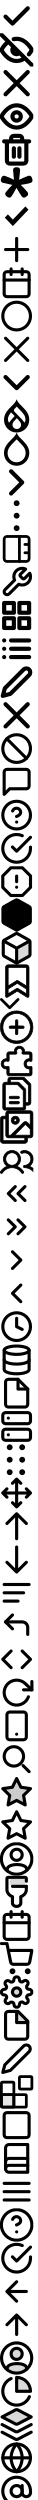
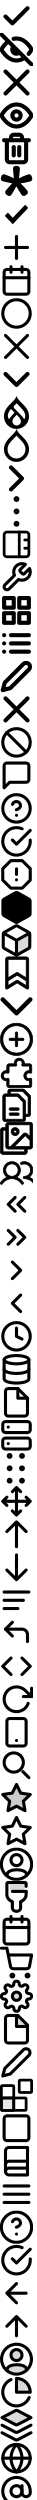
<svg xmlns="http://www.w3.org/2000/svg" xmlns:xlink="http://www.w3.org/1999/xlink">
  <symbol id="checkmark" viewBox="0 0 24 24">
    <path d="M20 6 9 17l-5-5" fill="none" stroke="currentColor" stroke-width="3" stroke-linecap="round" stroke-linejoin="round" />
  </symbol>
  <use xlink:href="#checkmark" width="24" height="24" />
  <view id="checkmark-view" viewBox="0 0 24 24" />
  <symbol id="hide" viewBox="0 0 24 24">
    <path d="M17.94 17.94A10.07 10.07 0 0 1 12 20c-7 0-11-8-11-8a18.45 18.45 0 0 1 5.06-5.94M9.9 4.24A9.12 9.12 0 0 1 12 4c7 0 11 8 11 8a18.5 18.5 0 0 1-2.16 3.19m-6.72-1.07a3 3 0 1 1-4.24-4.24M1 1l22 22" fill="none" stroke="currentColor" stroke-width="3" stroke-linecap="round" stroke-linejoin="round" />
  </symbol>
  <use xlink:href="#hide" y="24" width="24" height="24" />
  <view id="hide-view" viewBox="0 24 24 24" />
  <symbol id="remove" viewBox="0 0 24 24">
    <path d="M20 4 4 20M4 4l16 16" fill="none" stroke="currentColor" stroke-width="3" stroke-linecap="round" stroke-linejoin="round" />
  </symbol>
  <use xlink:href="#remove" y="48" width="24" height="24" />
  <view id="remove-view" viewBox="0 48 24 24" />
  <symbol id="show" viewBox="0 0 24 24">
    <g fill="none" stroke="currentColor" stroke-width="3" stroke-linecap="round" stroke-linejoin="round">
      <path d="M1 12s4-8 11-8 11 8 11 8-4 8-11 8-11-8-11-8z" />
      <circle cx="12" cy="12" r="3" />
    </g>
  </symbol>
  <use xlink:href="#show" y="72" width="24" height="24" />
  <view id="show-view" viewBox="0 72 24 24" />
  <symbol id="trash" viewBox="0 0 24 24">
    <path d="M3 6h18m-2 0v14a2 2 0 0 1-2 2H7a2 2 0 0 1-2-2V6m3 0V4a2 2 0 0 1 2-2h4a2 2 0 0 1 2 2v2m-6 5v6m4-6v6" fill="none" stroke="currentColor" stroke-width="3" stroke-linecap="round" stroke-linejoin="round" />
  </symbol>
  <use xlink:href="#trash" y="96" width="24" height="24" />
  <view id="trash-view" viewBox="0 96 24 24" />
  <symbol id="asterisk" viewBox="0 0 24 24">
    <path fill="currentColor" d="M2.04 11.869a1.973 1.973 0 0 1-1.39-2.53l.388-1.2a1.976 1.976 0 0 1 2.564-1.254c2.867 1.067 5.02 2.008 6.454 2.826-.31-2.963-.521-5.3-.633-7.013C9.35 1.584 10.245.671 11.36.671h1.172c1.129 0 2.036.933 1.96 2.06-.135 1.991-.378 4.307-.734 6.944 1.993-1.004 4.214-1.947 6.668-2.83 1.044-.376 2.182.202 2.524 1.258l.437 1.35c.338 1.045-.23 2.173-1.287 2.477a43.855 43.855 0 0 1-7.143 1.447c1.215 1.057 2.841 2.795 4.88 5.213a1.978 1.978 0 0 1-.38 2.888l-1.005.713c-.89.63-2.124.432-2.736-.472-1.14-1.684-2.421-3.75-3.843-6.2-1.316 2.507-2.515 4.58-3.596 6.212-.6.906-1.828 1.09-2.71.454l-.98-.707a1.986 1.986 0 0 1-.376-2.877c2.115-2.555 3.676-4.296 4.683-5.224-2.375-.459-4.66-.963-6.854-1.508Z" />
  </symbol>
  <use xlink:href="#asterisk" y="120" width="24" height="24" />
  <view id="asterisk-view" viewBox="0 120 24 24" />
  <symbol id="checked" viewBox="0 0 24 24">
    <path fill="currentColor" d="m5.692 10.644 3.58 3.758 9.036-9.489 2.226 2.34L9.272 19.088l-5.806-6.103 2.226-2.34Z" />
  </symbol>
  <use xlink:href="#checked" y="144" width="24" height="24" />
  <view id="checked-view" viewBox="0 144 24 24" />
  <symbol id="add" viewBox="0 0 24 24">
    <path d="M12 4v16m-8-8h16" fill="none" stroke="currentColor" stroke-width="2.25" stroke-linecap="round" stroke-linejoin="round" />
  </symbol>
  <use xlink:href="#add" y="168" width="24" height="24" />
  <view id="add-view" viewBox="0 168 24 24" />
  <symbol id="calendar" viewBox="0 0 24 24">
    <g fill="none" stroke="currentColor" stroke-width="2.25" stroke-linecap="round" stroke-linejoin="round">
      <rect x="3" y="4" width="18" height="18" rx="2" ry="2" />
      <path d="M16 2v4M8 2v4m-5 4h18" />
    </g>
  </symbol>
  <use xlink:href="#calendar" y="192" width="24" height="24" />
  <view id="calendar-view" viewBox="0 192 24 24" />
  <symbol id="circle" viewBox="0 0 24 24">
    <circle cx="12" cy="12" r="10" fill="none" stroke="currentColor" stroke-width="2.25" stroke-linecap="round" stroke-linejoin="round" />
  </symbol>
  <use xlink:href="#circle" y="216" width="24" height="24" />
  <view id="circle-view" viewBox="0 216 24 24" />
  <symbol id="close" viewBox="0 0 24 24">
    <path d="M20 4 4 20M4 4l16 16" fill="none" stroke="currentColor" stroke-width="2.25" stroke-linecap="round" stroke-linejoin="round" />
  </symbol>
  <use xlink:href="#close" y="240" width="24" height="24" />
  <view id="close-view" viewBox="0 240 24 24" />
  <symbol id="drop" viewBox="0 0 24 24">
    <path d="m4 8 8 8 8-8" fill="none" stroke="currentColor" stroke-width="3" stroke-linecap="round" stroke-linejoin="round" />
  </symbol>
  <use xlink:href="#drop" y="264" width="24" height="24" />
  <view id="drop-view" viewBox="0 264 24 24" />
  <symbol id="drupal" viewBox="0 0 24 24">
    <path d="M15.792 5.064C14.088 3.408 12.504 1.824 12.024 0c-.48 1.824-2.064 3.408-3.768 5.064-2.496 2.496-5.352 5.352-5.352 9.648-.144 5.016 3.888 9.192 8.904 9.288 5.016.096 9.216-3.888 9.288-8.904v-.384c.048-4.296-2.808-7.152-5.304-9.648ZM7.56 15.528a5.498 5.498 0 0 0-.696 1.128c-.048.048-.096.12-.168.12h-.048c-.216 0-.432-.384-.432-.384-.048-.096-.12-.216-.168-.312L6 15.984c-.552-1.2-.096-2.904-.096-2.904.216-.816.6-1.632 1.08-2.328.312-.432.648-.864.984-1.296l.432.432 2.04 2.064c.096.096.096.216 0 .312L8.328 14.64l-.768.888Zm4.56 5.952c-1.728 0-3.168-1.416-3.12-3.168 0-.768.312-1.512.768-2.064.648-.768 1.464-1.56 2.376-2.592 1.032 1.128 1.728 1.848 2.376 2.736.048.048.096.12.12.216.336.528.552 1.128.552 1.776.072 1.728-1.344 3.096-3.072 3.096Zm5.904-5.016a.497.497 0 0 1-.312.264h-.048a.913.913 0 0 1-.312-.216c-.552-.816-1.176-1.608-1.848-2.28l-.816-.864-2.76-2.856a35.757 35.757 0 0 1-1.632-1.68c0-.048-.048-.048-.048-.048a1.218 1.218 0 0 1-.216-.432v-.096c-.096-.48.096-.96.432-1.296.528-.528 1.08-1.08 1.608-1.632.552.6 1.176 1.2 1.776 1.824 1.2 1.128 2.28 2.376 3.288 3.72.816 1.176 1.248 2.496 1.248 3.936-.096.504-.168 1.104-.36 1.656Z" />
  </symbol>
  <use xlink:href="#drupal" y="288" width="24" height="24" />
  <view id="drupal-view" viewBox="0 288 24 24" />
  <symbol id="gin" viewBox="0 0 24 24">
    <path d="M12 4.92c.6.696 1.272 1.344 1.92 1.992 2.4 2.4 4.56 4.56 4.56 7.776v.408c-.096 3.528-3 6.384-6.528 6.384h-.12c-1.728-.048-3.384-.744-4.56-1.992-1.176-1.296-1.824-2.952-1.776-4.728v-.048c0-3.216 2.256-5.4 4.56-7.776A49.835 49.835 0 0 0 12 4.92ZM12 0c-.48 1.824-2.088 3.432-3.792 5.04-2.472 2.52-5.328 5.4-5.328 9.648-.12 5.04 3.912 9.216 8.904 9.312H12c4.92 0 9-3.96 9.12-8.904v-.384c0-4.296-2.88-7.128-5.352-9.648C14.088 3.432 12.48 1.824 12 0Z" />
  </symbol>
  <use xlink:href="#gin" y="312" width="24" height="24" />
  <view id="gin-view" viewBox="0 312 24 24" />
  <symbol id="handle" viewBox="0 0 24 24">
    <path d="m8 20 8-8-8-8" fill="none" stroke="currentColor" stroke-width="3" stroke-linecap="round" stroke-linejoin="round" />
  </symbol>
  <use xlink:href="#handle" y="336" width="24" height="24" />
  <view id="handle-view" viewBox="0 336 24 24" />
  <symbol id="more" viewBox="0 0 24 24">
    <path d="M12 13a1 1 0 1 0 0-2 1 1 0 0 0 0 2Zm0-9a1 1 0 1 0 0-2 1 1 0 0 0 0 2Zm0 18a1 1 0 1 0 0-2 1 1 0 0 0 0 2Z" fill="none" stroke="currentColor" stroke-width="2.25" stroke-linecap="round" stroke-linejoin="round" />
  </symbol>
  <use xlink:href="#more" y="360" width="24" height="24" />
  <view id="more-view" viewBox="0 360 24 24" />
  <symbol id="sidebar" viewBox="0 0 24 24">
    <g fill="none" stroke="currentColor" stroke-width="2" stroke-linecap="round" stroke-linejoin="round">
      <rect x="3" y="3" width="18" height="18" rx="2" ry="2" />
      <path d="M14 3v18m4-12.25h2m-2 6h2" />
    </g>
  </symbol>
  <use xlink:href="#sidebar" y="384" width="24" height="24" />
  <view id="sidebar-view" viewBox="0 384 24 24" />
  <symbol id="tool" viewBox="0 0 24 24">
    <path d="M14.7 6.3a1 1 0 0 0 0 1.4l1.6 1.6a1 1 0 0 0 1.4 0l3.77-3.77a6 6 0 0 1-7.94 7.94l-6.91 6.91a2.12 2.12 0 0 1-3-3l6.91-6.91a6 6 0 0 1 7.94-7.94l-3.76 3.76z" fill="none" stroke="currentColor" stroke-width="2.25" stroke-linecap="round" stroke-linejoin="round" />
  </symbol>
  <use xlink:href="#tool" y="408" width="24" height="24" />
  <view id="tool-view" viewBox="0 408 24 24" />
  <symbol id="grid" viewBox="0 0 24 24">
    <path d="M3 3h7v7H3zm11 0h7v7h-7zm0 11h7v7h-7zM3 14h7v7H3z" fill="none" stroke="currentColor" stroke-width="3" stroke-linecap="round" stroke-linejoin="round" />
  </symbol>
  <use xlink:href="#grid" y="432" width="24" height="24" />
  <view id="grid-view" viewBox="0 432 24 24" />
  <symbol id="list" viewBox="0 0 24 24">
    <path d="M8 6h13M8 12h13M8 18h13M3 6h.01M3 12h.01M3 18h.01" fill="none" stroke="currentColor" stroke-width="3" stroke-linecap="round" stroke-linejoin="round" />
  </symbol>
  <use xlink:href="#list" y="456" width="24" height="24" />
  <view id="list-view" viewBox="0 456 24 24" />
  <symbol id="media-edit" viewBox="0 0 24 24">
    <path d="M17 3a2.828 2.828 0 1 1 4 4L7.5 20.5 2 22l1.5-5.5L17 3z" fill="none" stroke="currentColor" stroke-width="3" stroke-linecap="round" stroke-linejoin="round" />
  </symbol>
  <use xlink:href="#media-edit" y="480" width="24" height="24" />
  <view id="media-edit-view" viewBox="0 480 24 24" />
  <symbol id="media-remove" viewBox="0 0 24 24">
    <path d="M20 4 4 20M4 4l16 16" fill="none" stroke="currentColor" stroke-width="3" stroke-linecap="round" stroke-linejoin="round" />
  </symbol>
  <use xlink:href="#media-remove" y="504" width="24" height="24" />
  <view id="media-remove-view" viewBox="0 504 24 24" />
  <symbol id="error" viewBox="0 0 24 24">
    <g fill="none" stroke="currentColor" stroke-width="2.25" stroke-linecap="round" stroke-linejoin="round">
      <circle cx="12" cy="12" r="10" />
      <path d="m4.93 4.93 14.14 14.14" />
    </g>
  </symbol>
  <use xlink:href="#error" y="528" width="24" height="24" />
  <view id="error-view" viewBox="0 528 24 24" />
  <symbol id="info" viewBox="0 0 24 24">
    <path d="M21 15a2 2 0 0 1-2 2H7l-4 4V5a2 2 0 0 1 2-2h14a2 2 0 0 1 2 2z" fill="none" stroke="currentColor" stroke-width="2.25" stroke-linecap="round" stroke-linejoin="round" />
  </symbol>
  <use xlink:href="#info" y="552" width="24" height="24" />
  <view id="info-view" viewBox="0 552 24 24" />
  <symbol id="question" viewBox="0 0 24 24">
    <g fill="none" stroke="currentColor" stroke-width="2.25" stroke-linecap="round" stroke-linejoin="round">
      <circle cx="12" cy="12" r="10" />
      <path d="M9.09 9a3 3 0 0 1 5.83 1c0 2-3 3-3 3m.08 4h.01" />
    </g>
  </symbol>
  <use xlink:href="#question" y="576" width="24" height="24" />
  <view id="question-view" viewBox="0 576 24 24" />
  <symbol id="status" viewBox="0 0 24 24">
    <g fill="none" stroke="currentColor" stroke-width="2.25" stroke-linecap="round" stroke-linejoin="round">
      <path d="M22 11.08V12a10 10 0 1 1-5.93-9.14" />
      <path d="M22 4 12 14.01l-3-3" />
    </g>
  </symbol>
  <use xlink:href="#status" y="600" width="24" height="24" />
  <view id="status-view" viewBox="0 600 24 24" />
  <symbol id="warning" viewBox="0 0 24 24">
    <path d="M7.86 2h8.28L22 7.86v8.28L16.14 22H7.86L2 16.14V7.86L7.86 2zM12 8v4m0 4h.01" fill="none" stroke="currentColor" stroke-width="2.25" stroke-linecap="round" stroke-linejoin="round" />
  </symbol>
  <use xlink:href="#warning" y="624" width="24" height="24" />
  <view id="warning-view" viewBox="0 624 24 24" />
  <symbol id="block" viewBox="0 0 24 24">
    <g stroke="currentColor" stroke-width="2.25" stroke-linecap="round" stroke-linejoin="round">
      <path d="M12.667 1.3h0l.005.003 8.55 4.798.003.001c.2.114.364.277.477.469.114.193.173.41.173.63V16.8c0 .22-.06.436-.173.63a1.298 1.298 0 0 1-.477.468h-.002l-8.551 4.8-.005.002a1.353 1.353 0 0 1-1.334 0l-.005-.003-8.55-4.798-.003-.001a1.298 1.298 0 0 1-.477-.469 1.243 1.243 0 0 1-.173-.629V7.2c0-.22.06-.437.173-.63a1.298 1.298 0 0 1 .48-.469l8.55-4.798h0l.005-.003a1.354 1.354 0 0 1 1.334 0Z" />
      <path d="m3 7 9 5 9-5m-9 16V12" />
    </g>
  </symbol>
  <use xlink:href="#block" y="648" width="24" height="24" />
  <view id="block-view" viewBox="0 648 24 24" />
  <symbol id="blocks" viewBox="0 0 24 24">
    <g fill="none" stroke="currentColor" stroke-width="2.25" stroke-linecap="round" stroke-linejoin="round">
      <path d="M12.643 1.544h0l.004.002 8.373 4.699h.002c.193.11.35.266.459.45.109.186.165.394.166.605v9.4c0 .21-.057.42-.166.604a1.248 1.248 0 0 1-.46.452l-8.374 4.698-.004.002a1.301 1.301 0 0 1-1.284 0l-.004-.002-8.373-4.698-.002-.002a1.248 1.248 0 0 1-.46-.45 1.193 1.193 0 0 1-.165-.604V7.3c0-.211.057-.42.166-.604.109-.185.266-.34.459-.45l.002-.001 8.373-4.699h0l.004-.002a1.303 1.303 0 0 1 1.284 0Z" />
      <path d="M3.188 7.104 12.001 12l8.812-4.896M12 22.77V12" />
    </g>
    <path d="m12 12 9.5-5v10.5L12 23V12Z" fill="currentColor" fill-opacity=".15" />
  </symbol>
  <use xlink:href="#blocks" y="672" width="24" height="24" />
  <view id="blocks-view" viewBox="0 672 24 24" />
  <symbol id="bookmarks" viewBox="0 0 24 24">
    <path d="M19.04 0H5.88A1.88 1.88 0 0 0 4 1.88v20.68a.94.94 0 0 0 1.438.797l7.022-4.389 7.023 4.389a.939.939 0 0 0 1.437-.797V1.88A1.88 1.88 0 0 0 19.04 0Zm0 1.88v13.345l-6.083-3.801a.94.94 0 0 0-.996 0l-6.081 3.8V1.88h13.16Zm-6.083 15.184a.94.94 0 0 0-.996 0l-6.081 3.8v-3.423l6.58-4.113 6.58 4.113v3.424l-6.083-3.801Z" fill="currentColor" stroke="currentColor" stroke-width=".5" stroke-linecap="round" stroke-linejoin="round" />
  </symbol>
  <use xlink:href="#bookmarks" y="696" width="24" height="24" />
  <view id="bookmarks-view" viewBox="0 696 24 24" />
-   <symbol id="chevron-down" viewBox="0 0 14 9">
-     <path d="m1 1 6 6 6-6" fill="none" stroke="currentColor" stroke-width="2" stroke-linecap="round" stroke-linejoin="round" />
-   </symbol>
-   <use xlink:href="#chevron-down" y="720" width="14" height="9" />
-   <view id="chevron-down-view" viewBox="0 720 14 9" />
+   <symbol id="chevron-down" viewBox="0 0 24 24">
+     <path d="m2 7 10 10L22 7" fill="none" stroke="currentColor" stroke-width="3.25" stroke-linecap="round" stroke-linejoin="round" />
+   </symbol>
+   <use xlink:href="#chevron-down" y="720" width="24" height="24" />
+   <view id="chevron-down-view" viewBox="0 720 24 24" />
  <symbol id="create" viewBox="0 0 24 24">
    <path d="M12 .25A11.75 11.75 0 1 0 23.75 12 11.762 11.762 0 0 0 12 .25Zm0 21.692A9.943 9.943 0 1 1 21.942 12 9.954 9.954 0 0 1 12 21.942ZM17.423 12a.903.903 0 0 1-.904.904h-3.615v3.615a.904.904 0 1 1-1.808 0v-3.615H7.481a.904.904 0 1 1 0-1.808h3.615V7.481a.904.904 0 1 1 1.808 0v3.615h3.615a.903.903 0 0 1 .904.904Z" fill="currentColor" stroke="currentColor" stroke-width=".5" stroke-linecap="round" stroke-linejoin="round" />
  </symbol>
-   <use xlink:href="#create" y="729" width="24" height="24" />
-   <view id="create-view" viewBox="0 729 24 24" />
+   <use xlink:href="#create" y="744" width="24" height="24" />
+   <view id="create-view" viewBox="0 744 24 24" />
  <symbol id="extend-new" viewBox="0 0 24 24">
    <path d="M22.715 16.35a.825.825 0 0 0-.793-.048 2.063 2.063 0 1 1 0-3.729.825.825 0 0 0 1.178-.746V7.425a1.65 1.65 0 0 0-1.65-1.65h-3.736a3.725 3.725 0 0 0-1.148-3.119 3.713 3.713 0 0 0-6.23 3.119H6.6a1.65 1.65 0 0 0-1.65 1.65v3.322a3.726 3.726 0 0 0-3.91 2.437 3.72 3.72 0 0 0 3.91 4.947v3.319A1.65 1.65 0 0 0 6.6 23.1h14.85a1.65 1.65 0 0 0 1.65-1.65v-4.402a.824.824 0 0 0-.385-.699Zm-1.265 5.1H6.6v-4.402a.825.825 0 0 0-1.18-.746 2.061 2.061 0 1 1 0-3.729.825.825 0 0 0 1.18-.746V7.425h4.815a.825.825 0 0 0 .746-1.18 2.063 2.063 0 1 1 3.729 0 .825.825 0 0 0 .745 1.18h4.815v3.324a3.713 3.713 0 1 0 0 7.379v3.322Z" fill="currentColor" stroke="currentColor" stroke-width=".55" stroke-linecap="round" stroke-linejoin="round" />
  </symbol>
-   <use xlink:href="#extend-new" y="753" width="24" height="24" />
-   <view id="extend-new-view" viewBox="0 753 24 24" />
+   <use xlink:href="#extend-new" y="768" width="24" height="24" />
+   <view id="extend-new-view" viewBox="0 768 24 24" />
  <symbol id="files" viewBox="0 0 24 24">
    <path d="M22.005 4.841 17.397.233a.92.92 0 0 0-.651-.27H7.53a1.843 1.843 0 0 0-1.844 1.844V3.65H3.843A1.843 1.843 0 0 0 2 5.493v16.589a1.844 1.844 0 0 0 1.843 1.843h12.902a1.843 1.843 0 0 0 1.844-1.843v-1.843h1.843a1.843 1.843 0 0 0 1.843-1.844V5.493a.922.922 0 0 0-.27-.652Zm-5.26 17.24H3.844V5.494h8.835l4.067 4.068v12.521Zm3.687-3.686h-1.843V9.18a.92.92 0 0 0-.27-.652L13.711 3.92a.922.922 0 0 0-.652-.27H7.53V1.807h8.835l4.068 4.067v12.521ZM13.98 14.71a.921.921 0 0 1-.922.922H7.53a.921.921 0 1 1 0-1.844h5.53a.921.921 0 0 1 .922.922Zm0 3.686a.921.921 0 0 1-.922.922H7.53a.921.921 0 1 1 0-1.843h5.53a.921.921 0 0 1 .922.921Z" fill="currentColor" stroke="currentColor" stroke-width=".5" stroke-linecap="round" stroke-linejoin="round" />
  </symbol>
-   <use xlink:href="#files" y="777" width="24" height="24" />
-   <view id="files-view" viewBox="0 777 24 24" />
+   <use xlink:href="#files" y="792" width="24" height="24" />
+   <view id="files-view" viewBox="0 792 24 24" />
  <symbol id="media" viewBox="0 0 24 24">
    <path d="M21.792.25H6.125a1.958 1.958 0 0 0-1.958 1.958v1.959H2.208A1.958 1.958 0 0 0 .25 6.125v15.667a1.959 1.959 0 0 0 1.958 1.958h15.667a1.959 1.959 0 0 0 1.958-1.958v-1.959h1.959a1.958 1.958 0 0 0 1.958-1.958V2.208A1.959 1.959 0 0 0 21.792.25ZM6.125 2.208h15.667V10.7l-2.044-2.044a1.959 1.959 0 0 0-2.769 0l-9.218 9.219H6.125V2.208Zm11.75 19.584H2.208V6.125h1.959v11.75a1.959 1.959 0 0 0 1.958 1.958h11.75v1.959Zm3.917-3.917h-11.26l7.833-7.833 3.427 3.427v4.406ZM11.02 10.042a2.938 2.938 0 1 0 0-5.876 2.938 2.938 0 0 0 0 5.876Zm0-3.917a.98.98 0 1 1 0 1.96.98.98 0 0 1 0-1.96Z" fill="currentColor" stroke="currentColor" stroke-width=".5" stroke-linecap="round" stroke-linejoin="round" />
  </symbol>
-   <use xlink:href="#media" y="801" width="24" height="24" />
-   <view id="media-view" viewBox="0 801 24 24" />
+   <use xlink:href="#media" y="816" width="24" height="24" />
+   <view id="media-view" viewBox="0 816 24 24" />
  <symbol id="people-new" viewBox="0 0 24 24">
    <path d="M12.091 16.286a6.188 6.188 0 1 0-6.857 0 9.881 9.881 0 0 0-4.871 3.888.825.825 0 1 0 1.382.902 8.25 8.25 0 0 1 13.833 0 .825.825 0 0 0 1.382-.902 9.881 9.881 0 0 0-4.87-3.888Zm-7.966-5.148a4.538 4.538 0 1 1 9.075 0 4.538 4.538 0 0 1-9.075 0Zm21.67 10.178a.825.825 0 0 1-1.14-.24 8.232 8.232 0 0 0-6.917-3.751.825.825 0 0 1 0-1.65 4.538 4.538 0 1 0-1.686-8.753.825.825 0 1 1-.612-1.53 6.188 6.188 0 0 1 5.726 10.894 9.881 9.881 0 0 1 4.87 3.888.825.825 0 0 1-.24 1.142Z" fill="currentColor" stroke="currentColor" stroke-width=".55" stroke-linecap="round" stroke-linejoin="round" />
  </symbol>
-   <use xlink:href="#people-new" y="825" width="24" height="24" />
-   <view id="people-new-view" viewBox="0 825 24 24" />
+   <use xlink:href="#people-new" y="840" width="24" height="24" />
+   <view id="people-new-view" viewBox="0 840 24 24" />
  <symbol id="first" viewBox="0 0 24 24">
    <path d="m11 17-5-5 5-5m7 10-5-5 5-5" fill="none" stroke="currentColor" stroke-width="2.25" stroke-linecap="round" stroke-linejoin="round" />
  </symbol>
-   <use xlink:href="#first" y="849" width="24" height="24" />
-   <view id="first-view" viewBox="0 849 24 24" />
+   <use xlink:href="#first" y="864" width="24" height="24" />
+   <view id="first-view" viewBox="0 864 24 24" />
  <symbol id="last" viewBox="0 0 24 24">
    <path d="m13 17 5-5-5-5M6 17l5-5-5-5" fill="none" stroke="currentColor" stroke-width="2.25" stroke-linecap="round" stroke-linejoin="round" />
  </symbol>
-   <use xlink:href="#last" y="873" width="24" height="24" />
-   <view id="last-view" viewBox="0 873 24 24" />
+   <use xlink:href="#last" y="888" width="24" height="24" />
+   <view id="last-view" viewBox="0 888 24 24" />
  <symbol id="next" viewBox="0 0 24 24">
    <path d="m9 18 6-6-6-6" fill="none" stroke="currentColor" stroke-width="2.25" stroke-linecap="round" stroke-linejoin="round" />
  </symbol>
-   <use xlink:href="#next" y="897" width="24" height="24" />
-   <view id="next-view" viewBox="0 897 24 24" />
+   <use xlink:href="#next" y="912" width="24" height="24" />
+   <view id="next-view" viewBox="0 912 24 24" />
  <symbol id="prev" viewBox="0 0 24 24">
    <path d="m15 18-6-6 6-6" fill="none" stroke="currentColor" stroke-width="2.25" stroke-linecap="round" stroke-linejoin="round" />
  </symbol>
-   <use xlink:href="#prev" y="921" width="24" height="24" />
-   <view id="prev-view" viewBox="0 921 24 24" />
+   <use xlink:href="#prev" y="936" width="24" height="24" />
+   <view id="prev-view" viewBox="0 936 24 24" />
  <symbol id="clock" viewBox="0 0 24 24">
    <g fill="none" stroke="currentColor" stroke-width="2.25" stroke-linecap="round" stroke-linejoin="round">
      <circle cx="12" cy="12" r="10" />
      <path d="M12 6v6l4 2" />
    </g>
  </symbol>
-   <use xlink:href="#clock" y="945" width="24" height="24" />
-   <view id="clock-view" viewBox="0 945 24 24" />
+   <use xlink:href="#clock" y="960" width="24" height="24" />
+   <view id="clock-view" viewBox="0 960 24 24" />
  <symbol id="database" viewBox="0 0 24 24">
    <g fill="none" stroke="currentColor" stroke-width="2.25" stroke-linecap="round" stroke-linejoin="round">
      <ellipse cx="12" cy="5" rx="9" ry="3" />
      <path d="M21 12c0 1.66-4 3-9 3s-9-1.34-9-3" />
      <path d="M3 5v14c0 1.66 4 3 9 3s9-1.34 9-3V5" />
    </g>
  </symbol>
-   <use xlink:href="#database" y="969" width="24" height="24" />
-   <view id="database-view" viewBox="0 969 24 24" />
+   <use xlink:href="#database" y="984" width="24" height="24" />
+   <view id="database-view" viewBox="0 984 24 24" />
  <symbol id="php" viewBox="0 0 24 24">
    <g fill="none" stroke="currentColor" stroke-width="2.25" stroke-linecap="round" stroke-linejoin="round">
      <path d="M13 2H6a2 2 0 0 0-2 2v16a2 2 0 0 0 2 2h12a2 2 0 0 0 2-2V9z" />
      <path d="M13 2v7h7" />
    </g>
  </symbol>
-   <use xlink:href="#php" y="993" width="24" height="24" />
-   <view id="php-view" viewBox="0 993 24 24" />
+   <use xlink:href="#php" y="1008" width="24" height="24" />
+   <view id="php-view" viewBox="0 1008 24 24" />
  <symbol id="server" viewBox="0 0 24 24">
    <g fill="none" stroke="currentColor" stroke-width="2.25" stroke-linecap="round" stroke-linejoin="round">
      <rect x="2" y="2" width="20" height="8" rx="2" ry="2" />
      <rect x="2" y="14" width="20" height="8" rx="2" ry="2" />
      <path d="M6 6h.01M6 18h.01" />
    </g>
  </symbol>
-   <use xlink:href="#server" y="1017" width="24" height="24" />
-   <view id="server-view" viewBox="0 1017 24 24" />
+   <use xlink:href="#server" y="1032" width="24" height="24" />
+   <view id="server-view" viewBox="0 1032 24 24" />
  <symbol id="drag-dots" viewBox="0 0 24 24">
    <path d="M7 13a1 1 0 1 0 0-2 1 1 0 0 0 0 2Zm0-9a1 1 0 1 0 0-2 1 1 0 0 0 0 2Zm0 18a1 1 0 1 0 0-2 1 1 0 0 0 0 2Zm9-9a1 1 0 1 0 0-2 1 1 0 0 0 0 2Zm0-9a1 1 0 1 0 0-2 1 1 0 0 0 0 2Zm0 18a1 1 0 1 0 0-2 1 1 0 0 0 0 2Z" fill="none" stroke="currentColor" stroke-width="2.25" stroke-linecap="round" stroke-linejoin="round" />
  </symbol>
-   <use xlink:href="#drag-dots" y="1041" width="24" height="24" />
-   <view id="drag-dots-view" viewBox="0 1041 24 24" />
+   <use xlink:href="#drag-dots" y="1056" width="24" height="24" />
+   <view id="drag-dots-view" viewBox="0 1056 24 24" />
  <symbol id="drag" viewBox="0 0 24 24">
    <path d="m5 9-3 3 3 3M9 5l3-3 3 3m0 14-3 3-3-3M19 9l3 3-3 3M2 12h20M12 2v20" fill="none" stroke="currentColor" stroke-width="2.25" stroke-linecap="round" stroke-linejoin="round" />
  </symbol>
-   <use xlink:href="#drag" y="1065" width="24" height="24" />
-   <view id="drag-view" viewBox="0 1065 24 24" />
+   <use xlink:href="#drag" y="1080" width="24" height="24" />
+   <view id="drag-view" viewBox="0 1080 24 24" />
  <symbol id="sort-asc" viewBox="0 0 24 24">
    <path d="M12 21V3m-7 7 7-7 7 7" fill="none" stroke="currentColor" stroke-width="2.25" stroke-linecap="round" stroke-linejoin="round" />
  </symbol>
-   <use xlink:href="#sort-asc" y="1089" width="24" height="24" />
-   <view id="sort-asc-view" viewBox="0 1089 24 24" />
+   <use xlink:href="#sort-asc" y="1104" width="24" height="24" />
+   <view id="sort-asc-view" viewBox="0 1104 24 24" />
  <symbol id="sort-desc" viewBox="0 0 24 24">
    <path d="M12 3v18m7-7-7 7-7-7" fill="none" stroke="currentColor" stroke-width="2.25" stroke-linecap="round" stroke-linejoin="round" />
  </symbol>
-   <use xlink:href="#sort-desc" y="1113" width="24" height="24" />
-   <view id="sort-desc-view" viewBox="0 1113 24 24" />
+   <use xlink:href="#sort-desc" y="1128" width="24" height="24" />
+   <view id="sort-desc-view" viewBox="0 1128 24 24" />
  <symbol id="sort" viewBox="0 0 24 24">
    <path d="M3 12h14M3 6h18M3 18h10" fill="none" stroke="currentColor" stroke-width="2.25" stroke-linecap="round" stroke-linejoin="round" />
  </symbol>
-   <use xlink:href="#sort" y="1137" width="24" height="24" />
-   <view id="sort-view" viewBox="0 1137 24 24" />
+   <use xlink:href="#sort" y="1152" width="24" height="24" />
+   <view id="sort-view" viewBox="0 1152 24 24" />
  <symbol id="backtosite" viewBox="0 0 24 24">
    <g fill="none" stroke="currentColor" stroke-width="2.25" stroke-linecap="round" stroke-linejoin="round">
      <path d="M9 14 4 9l5-5" />
      <path d="M20 18v-5a4 4 0 0 0-4-4H4" />
    </g>
  </symbol>
-   <use xlink:href="#backtosite" y="1161" width="24" height="24" />
-   <view id="backtosite-view" viewBox="0 1161 24 24" />
+   <use xlink:href="#backtosite" y="1176" width="24" height="24" />
+   <view id="backtosite-view" viewBox="0 1176 24 24" />
  <symbol id="devel" viewBox="0 0 24 24">
    <path d="m16 18 6-6-6-6M8 6l-6 6 6 6" fill="none" stroke="currentColor" stroke-width="2.25" stroke-linecap="round" stroke-linejoin="round" />
  </symbol>
-   <use xlink:href="#devel" y="1185" width="24" height="24" />
-   <view id="devel-view" viewBox="0 1185 24 24" />
+   <use xlink:href="#devel" y="1200" width="24" height="24" />
+   <view id="devel-view" viewBox="0 1200 24 24" />
  <symbol id="rebuild-cache" viewBox="0 0 24 24">
    <g fill="none" stroke="currentColor" stroke-width="2.25" stroke-linecap="round" stroke-linejoin="round">
      <path d="M23 4v6h-6" />
      <path d="M20.49 15a9 9 0 1 1-2.12-9.36L23 10" />
    </g>
  </symbol>
-   <use xlink:href="#rebuild-cache" y="1209" width="24" height="24" />
-   <view id="rebuild-cache-view" viewBox="0 1209 24 24" />
+   <use xlink:href="#rebuild-cache" y="1224" width="24" height="24" />
+   <view id="rebuild-cache-view" viewBox="0 1224 24 24" />
  <symbol id="responsive-preview" viewBox="0 0 24 24">
    <g fill="none" stroke="currentColor" stroke-width="2.25" stroke-linecap="round" stroke-linejoin="round">
      <rect x="5" y="2" width="14" height="20" rx="2" ry="2" />
      <path d="M12 18h.01" />
    </g>
  </symbol>
-   <use xlink:href="#responsive-preview" y="1233" width="24" height="24" />
-   <view id="responsive-preview-view" viewBox="0 1233 24 24" />
+   <use xlink:href="#responsive-preview" y="1248" width="24" height="24" />
+   <view id="responsive-preview-view" viewBox="0 1248 24 24" />
  <symbol id="search" viewBox="0 0 24 24">
    <path d="M10 17a7 7 0 1 0 0-14 7 7 0 0 0 0 14Zm11 4-4.35-4.35" fill="none" stroke="currentColor" stroke-width="2.25" stroke-linecap="round" stroke-linejoin="round" />
  </symbol>
-   <use xlink:href="#search" y="1257" width="24" height="24" />
-   <view id="search-view" viewBox="0 1257 24 24" />
+   <use xlink:href="#search" y="1272" width="24" height="24" />
+   <view id="search-view" viewBox="0 1272 24 24" />
  <symbol id="shortcut-filled" viewBox="0 0 24 24">
    <path d="m12 2 3.09 6.26L22 9.27l-5 4.87 1.18 6.88L12 17.77l-6.18 3.25L7 14.14 2 9.27l6.91-1.01L12 2z" fill="currentColor" fill-opacity=".2" stroke="currentColor" stroke-width="2.25" stroke-linecap="round" stroke-linejoin="round" />
  </symbol>
-   <use xlink:href="#shortcut-filled" y="1281" width="24" height="24" />
-   <view id="shortcut-filled-view" viewBox="0 1281 24 24" />
+   <use xlink:href="#shortcut-filled" y="1296" width="24" height="24" />
+   <view id="shortcut-filled-view" viewBox="0 1296 24 24" />
  <symbol id="shortcut" viewBox="0 0 24 24">
    <path d="m12 2 3.09 6.26L22 9.27l-5 4.87 1.18 6.88L12 17.77l-6.18 3.25L7 14.14 2 9.27l6.91-1.01L12 2z" fill="none" stroke="currentColor" stroke-width="2.25" stroke-linecap="round" stroke-linejoin="round" />
  </symbol>
-   <use xlink:href="#shortcut" y="1305" width="24" height="24" />
-   <view id="shortcut-view" viewBox="0 1305 24 24" />
+   <use xlink:href="#shortcut" y="1320" width="24" height="24" />
+   <view id="shortcut-view" viewBox="0 1320 24 24" />
  <symbol id="user" viewBox="0 0 24 24">
    <g fill="none" stroke="currentColor" stroke-width="2.25" stroke-linecap="round" stroke-linejoin="round">
      <path d="M12 13a4 4 0 1 0 0-8 4 4 0 0 0 0 8Zm-6.75 7v-.667C5.25 17 9.314 16 12.25 16s7 1 7 3.333V20" />
      <path d="M23 12c0 6.075-4.925 11-11 11S1 18.075 1 12 5.925 1 12 1s11 4.925 11 11Z" />
    </g>
  </symbol>
-   <use xlink:href="#user" y="1329" width="24" height="24" />
-   <view id="user-view" viewBox="0 1329 24 24" />
+   <use xlink:href="#user" y="1344" width="24" height="24" />
+   <view id="user-view" viewBox="0 1344 24 24" />
  <symbol id="appearance" viewBox="0 0 24 24">
    <g fill="none" stroke="currentColor" stroke-width="2.25" stroke-linecap="round" stroke-linejoin="round">
      <path d="M9 7.75h10" />
      <path fill="currentColor" fill-opacity=".15" stroke="none" d="M7 2.25h11v4.5H7z" />
      <path d="M19 4.077v-2.02c0-.445-.448-.807-1-.807H6c-.552 0-1 .362-1 .808v8.077c.004 2.175 1.562 4.153 4 5.077v4.615c0 1.338 1.343 2.423 3 2.423s3-1.085 3-2.423v-4.615c2.438-.924 3.997-2.902 4-5.077V7.75" />
    </g>
  </symbol>
-   <use xlink:href="#appearance" y="1353" width="24" height="24" />
-   <view id="appearance-view" viewBox="0 1353 24 24" />
+   <use xlink:href="#appearance" y="1368" width="24" height="24" />
+   <view id="appearance-view" viewBox="0 1368 24 24" />
  <symbol id="bat" viewBox="0 0 24 24">
    <g fill="none" stroke="currentColor" stroke-width="2.25" stroke-linecap="round" stroke-linejoin="round">
      <rect x="3" y="4" width="18" height="18" rx="2" ry="2" />
      <path d="M16 2v4M8 2v4m-5 4h18" />
    </g>
  </symbol>
-   <use xlink:href="#bat" y="1377" width="24" height="24" />
-   <view id="bat-view" viewBox="0 1377 24 24" />
+   <use xlink:href="#bat" y="1392" width="24" height="24" />
+   <view id="bat-view" viewBox="0 1392 24 24" />
  <symbol id="commerce" viewBox="0 0 24 24">
    <g fill="none" stroke="currentColor" stroke-width="2.25" stroke-linecap="round" stroke-linejoin="round">
      <circle cx="9" cy="21" r="1" />
      <circle cx="20" cy="21" r="1" />
      <path d="M1 1h4l2.68 13.39a2 2 0 0 0 2 1.61h9.72a2 2 0 0 0 2-1.61L23 6H6" />
    </g>
  </symbol>
-   <use xlink:href="#commerce" y="1401" width="24" height="24" />
-   <view id="commerce-view" viewBox="0 1401 24 24" />
+   <use xlink:href="#commerce" y="1416" width="24" height="24" />
+   <view id="commerce-view" viewBox="0 1416 24 24" />
  <symbol id="config" viewBox="0 0 24 24">
    <g fill="none" stroke="currentColor" stroke-width="2.25" stroke-linecap="round" stroke-linejoin="round">
      <circle fill="currentColor" fill-opacity=".15" cx="12" cy="12" r="3" />
      <path d="M19.4 15a1.65 1.65 0 0 0 .33 1.82l.06.06a2 2 0 0 1 0 2.83 2 2 0 0 1-2.83 0l-.06-.06a1.65 1.65 0 0 0-1.82-.33 1.65 1.65 0 0 0-1 1.51V21a2 2 0 0 1-2 2 2 2 0 0 1-2-2v-.09A1.65 1.65 0 0 0 9 19.4a1.65 1.65 0 0 0-1.82.33l-.06.06a2 2 0 0 1-2.83 0 2 2 0 0 1 0-2.83l.06-.06a1.65 1.65 0 0 0 .33-1.82 1.65 1.65 0 0 0-1.51-1H3a2 2 0 0 1-2-2 2 2 0 0 1 2-2h.09A1.65 1.65 0 0 0 4.6 9a1.65 1.65 0 0 0-.33-1.82l-.06-.06a2 2 0 0 1 0-2.83 2 2 0 0 1 2.83 0l.06.06a1.65 1.65 0 0 0 1.82.33H9a1.65 1.65 0 0 0 1-1.51V3a2 2 0 0 1 2-2 2 2 0 0 1 2 2v.09a1.65 1.65 0 0 0 1 1.51 1.65 1.65 0 0 0 1.82-.33l.06-.06a2 2 0 0 1 2.83 0 2 2 0 0 1 0 2.83l-.06.06a1.65 1.65 0 0 0-.33 1.82V9a1.65 1.65 0 0 0 1.51 1H21a2 2 0 0 1 2 2 2 2 0 0 1-2 2h-.09a1.65 1.65 0 0 0-1.51 1z" />
    </g>
  </symbol>
-   <use xlink:href="#config" y="1425" width="24" height="24" />
-   <view id="config-view" viewBox="0 1425 24 24" />
+   <use xlink:href="#config" y="1440" width="24" height="24" />
+   <view id="config-view" viewBox="0 1440 24 24" />
  <symbol id="content" viewBox="0 0 24 24">
    <g fill="none" stroke="currentColor" stroke-width="2.25" stroke-linecap="round" stroke-linejoin="round">
      <path d="M13 2H6a2 2 0 0 0-2 2v16a2 2 0 0 0 2 2h12a2 2 0 0 0 2-2V9z" />
      <path fill="currentColor" fill-opacity=".15" d="M12 2v8h8" />
    </g>
  </symbol>
-   <use xlink:href="#content" y="1449" width="24" height="24" />
-   <view id="content-view" viewBox="0 1449 24 24" />
+   <use xlink:href="#content" y="1464" width="24" height="24" />
+   <view id="content-view" viewBox="0 1464 24 24" />
  <symbol id="edit" viewBox="0 0 24 24">
    <path d="M17 3a2.828 2.828 0 1 1 4 4L7.5 20.5 2 22l1.5-5.5L17 3z" fill="none" stroke="currentColor" stroke-width="2.25" stroke-linecap="round" stroke-linejoin="round" />
  </symbol>
-   <use xlink:href="#edit" y="1473" width="24" height="24" />
-   <view id="edit-view" viewBox="0 1473 24 24" />
+   <use xlink:href="#edit" y="1488" width="24" height="24" />
+   <view id="edit-view" viewBox="0 1488 24 24" />
  <symbol id="extend" viewBox="0 0 24 24">
    <path d="M14.75 10h7.5c.5 0 .75-.23.75-.692V1.692C23 1.31 22.664 1 22.25 1h-7.5c-.414 0-.75.31-.75.692v7.616c0 .382.336.692.75.692ZM1 14h9V5.692C10 5.31 9.664 5 9.25 5h-7.5c-.414 0-.75.31-.75.692V14Zm.75 9H10v-9H1v8.308c0 .382.336.692.75.692ZM10 23h8.25c.5 0 .75-.23.75-.692v-7.616c0-.382-.336-.692-.75-.692H10v9Z" fill="none" stroke="currentColor" stroke-width="2" stroke-linecap="round" stroke-linejoin="round" />
    <path fill="currentColor" fill-opacity=".1" d="M1.75 23H10v-9H1v8.308c0 .382.336.692.75.692Z" stroke="currentColor" stroke-width="2" stroke-linecap="round" stroke-linejoin="round" />
  </symbol>
-   <use xlink:href="#extend" y="1497" width="24" height="24" />
-   <view id="extend-view" viewBox="0 1497 24 24" />
+   <use xlink:href="#extend" y="1512" width="24" height="24" />
+   <view id="extend-view" viewBox="0 1512 24 24" />
  <symbol id="fallback" viewBox="0 0 24 24">
    <rect x="3" y="3" width="18" height="18" rx="2" ry="2" fill="none" stroke="currentColor" stroke-width="2.25" stroke-linecap="round" stroke-linejoin="round" />
  </symbol>
-   <use xlink:href="#fallback" y="1521" width="24" height="24" />
-   <view id="fallback-view" viewBox="0 1521 24 24" />
+   <use xlink:href="#fallback" y="1536" width="24" height="24" />
+   <view id="fallback-view" viewBox="0 1536 24 24" />
  <symbol id="group" viewBox="0 0 24 24">
    <g fill="none" stroke="currentColor" stroke-width="2.25" stroke-linecap="round" stroke-linejoin="round">
      <path d="M4 19.5A2.5 2.5 0 0 1 6.5 17H20M4 14.5A2.5 2.5 0 0 1 6.5 12H20" />
      <path d="M6.5 2H20v20H6.5A2.5 2.5 0 0 1 4 19.5v-15A2.5 2.5 0 0 1 6.5 2v0Z" />
    </g>
  </symbol>
-   <use xlink:href="#group" y="1545" width="24" height="24" />
-   <view id="group-view" viewBox="0 1545 24 24" />
+   <use xlink:href="#group" y="1560" width="24" height="24" />
+   <view id="group-view" viewBox="0 1560 24 24" />
  <symbol id="hamburger" viewBox="0 0 24 24">
    <path d="M3 12h18M3 6h18M3 18h18" fill="none" stroke="currentColor" stroke-width="2.25" stroke-linecap="round" stroke-linejoin="round" />
  </symbol>
-   <use xlink:href="#hamburger" y="1569" width="24" height="24" />
-   <view id="hamburger-view" viewBox="0 1569 24 24" />
+   <use xlink:href="#hamburger" y="1584" width="24" height="24" />
+   <view id="hamburger-view" viewBox="0 1584 24 24" />
  <symbol id="help" viewBox="0 0 24 24">
    <g fill="none" stroke="currentColor" stroke-width="2.25" stroke-linecap="round" stroke-linejoin="round">
      <path d="M23 12c0 6.075-4.925 11-11 11S1 18.075 1 12 5.925 1 12 1s11 4.925 11 11Z" />
      <path d="M9.09 8a3 3 0 0 1 5.83 1c0 2-3 3-3 3m.08 5h.01" />
    </g>
  </symbol>
-   <use xlink:href="#help" y="1593" width="24" height="24" />
-   <view id="help-view" viewBox="0 1593 24 24" />
+   <use xlink:href="#help" y="1608" width="24" height="24" />
+   <view id="help-view" viewBox="0 1608 24 24" />
  <symbol id="local-tasks" viewBox="0 0 24 24">
    <g fill="none" stroke="currentColor" stroke-width="2.25" stroke-linecap="round" stroke-linejoin="round">
      <path d="M22 11.08V12a10 10 0 1 1-5.93-9.14" />
      <path d="M22 4 12 14.01l-3-3" />
    </g>
  </symbol>
-   <use xlink:href="#local-tasks" y="1617" width="24" height="24" />
-   <view id="local-tasks-view" viewBox="0 1617 24 24" />
+   <use xlink:href="#local-tasks" y="1632" width="24" height="24" />
+   <view id="local-tasks-view" viewBox="0 1632 24 24" />
  <symbol id="nav-toggle-toleft" viewBox="0 0 24 24">
    <path d="M19 12H5m7 7-7-7 7-7" fill="none" stroke="currentColor" stroke-width="2.25" stroke-linecap="round" stroke-linejoin="round" />
  </symbol>
-   <use xlink:href="#nav-toggle-toleft" y="1641" width="24" height="24" />
-   <view id="nav-toggle-toleft-view" viewBox="0 1641 24 24" />
+   <use xlink:href="#nav-toggle-toleft" y="1656" width="24" height="24" />
+   <view id="nav-toggle-toleft-view" viewBox="0 1656 24 24" />
  <symbol id="nav-toggle-totop" viewBox="0 0 24 24">
    <path d="M12 19V5m-7 7 7-7 7 7" fill="none" stroke="currentColor" stroke-width="2.25" stroke-linecap="round" stroke-linejoin="round" />
  </symbol>
-   <use xlink:href="#nav-toggle-totop" y="1665" width="24" height="24" />
-   <view id="nav-toggle-totop-view" viewBox="0 1665 24 24" />
+   <use xlink:href="#nav-toggle-totop" y="1680" width="24" height="24" />
+   <view id="nav-toggle-totop-view" viewBox="0 1680 24 24" />
  <symbol id="people" viewBox="0 0 24 24">
    <g fill="none" stroke="currentColor" stroke-width="2.25" stroke-linecap="round" stroke-linejoin="round">
      <ellipse fill="currentColor" fill-opacity=".15" cx="12.25" cy="19.5" rx="6.25" ry="2.5" stroke="none" />
      <path fill="currentColor" fill-opacity=".15" fill-rule="evenodd" clip-rule="evenodd" d="M12 13a4 4 0 1 0 0-8 4 4 0 0 0 0 8Z" />
      <path d="M5.25 20v-.667C5.25 17 9.314 16 12.25 16s7 1 7 3.333V20" />
      <path d="M22.875 12c0 6.006-4.869 10.875-10.875 10.875S1.125 18.006 1.125 12 5.994 1.125 12 1.125 22.875 5.994 22.875 12Z" />
    </g>
  </symbol>
-   <use xlink:href="#people" y="1689" width="24" height="24" />
-   <view id="people-view" viewBox="0 1689 24 24" />
+   <use xlink:href="#people" y="1704" width="24" height="24" />
+   <view id="people-view" viewBox="0 1704 24 24" />
  <symbol id="reports" viewBox="0 0 24 24">
    <g fill="none" stroke="currentColor" stroke-width="2.25" stroke-linecap="round" stroke-linejoin="round">
      <path d="M21.21 15.89A10 10 0 1 1 8 2.83" />
      <path fill="currentColor" fill-opacity=".15" d="M22 12A10 10 0 0 0 12 2v10z" />
    </g>
  </symbol>
-   <use xlink:href="#reports" y="1713" width="24" height="24" />
-   <view id="reports-view" viewBox="0 1713 24 24" />
+   <use xlink:href="#reports" y="1728" width="24" height="24" />
+   <view id="reports-view" viewBox="0 1728 24 24" />
  <symbol id="structure" viewBox="0 0 24 24">
    <g fill="none" stroke="currentColor" stroke-width="2.25" stroke-linecap="round" stroke-linejoin="round">
      <path fill="currentColor" fill-opacity=".15" d="M12.928 1.486a2 2 0 0 0-1.856 0L1.5 6.5l9.572 5.014a2 2 0 0 0 1.856 0L22.5 6.5l-9.572-5.014Z" />
      <path d="m1.5 12 9.572 5.014a2 2 0 0 0 1.856 0L22.5 12m-21 5.5 9.572 5.014a2 2 0 0 0 1.856 0L22.5 17.5" />
    </g>
  </symbol>
-   <use xlink:href="#structure" y="1737" width="24" height="24" />
-   <view id="structure-view" viewBox="0 1737 24 24" />
+   <use xlink:href="#structure" y="1752" width="24" height="24" />
+   <view id="structure-view" viewBox="0 1752 24 24" />
  <symbol id="tmgmt" viewBox="0 0 24 24">
    <g fill="none" stroke="currentColor" stroke-width="2.25" stroke-linecap="round" stroke-linejoin="round">
      <circle cx="12" cy="12" r="10" />
      <path d="M2 12h20M12 2a15.3 15.3 0 0 1 4 10 15.3 15.3 0 0 1-4 10 15.3 15.3 0 0 1-4-10 15.3 15.3 0 0 1 4-10z" />
    </g>
  </symbol>
-   <use xlink:href="#tmgmt" y="1761" width="24" height="24" />
-   <view id="tmgmt-view" viewBox="0 1761 24 24" />
+   <use xlink:href="#tmgmt" y="1776" width="24" height="24" />
+   <view id="tmgmt-view" viewBox="0 1776 24 24" />
  <symbol id="webform" viewBox="0 0 24 24">
    <g fill="none" stroke="currentColor" stroke-width="2.25" stroke-linecap="round" stroke-linejoin="round">
      <path d="M12 16a4 4 0 1 0 0-8 4 4 0 0 0 0 8Z" />
      <path d="M16 8v5a3 3 0 0 0 6 0v-1a10 10 0 1 0-3.92 7.94" />
    </g>
  </symbol>
-   <use xlink:href="#webform" y="1785" width="24" height="24" />
-   <view id="webform-view" viewBox="0 1785 24 24" />
+   <use xlink:href="#webform" y="1800" width="24" height="24" />
+   <view id="webform-view" viewBox="0 1800 24 24" />
</svg>
